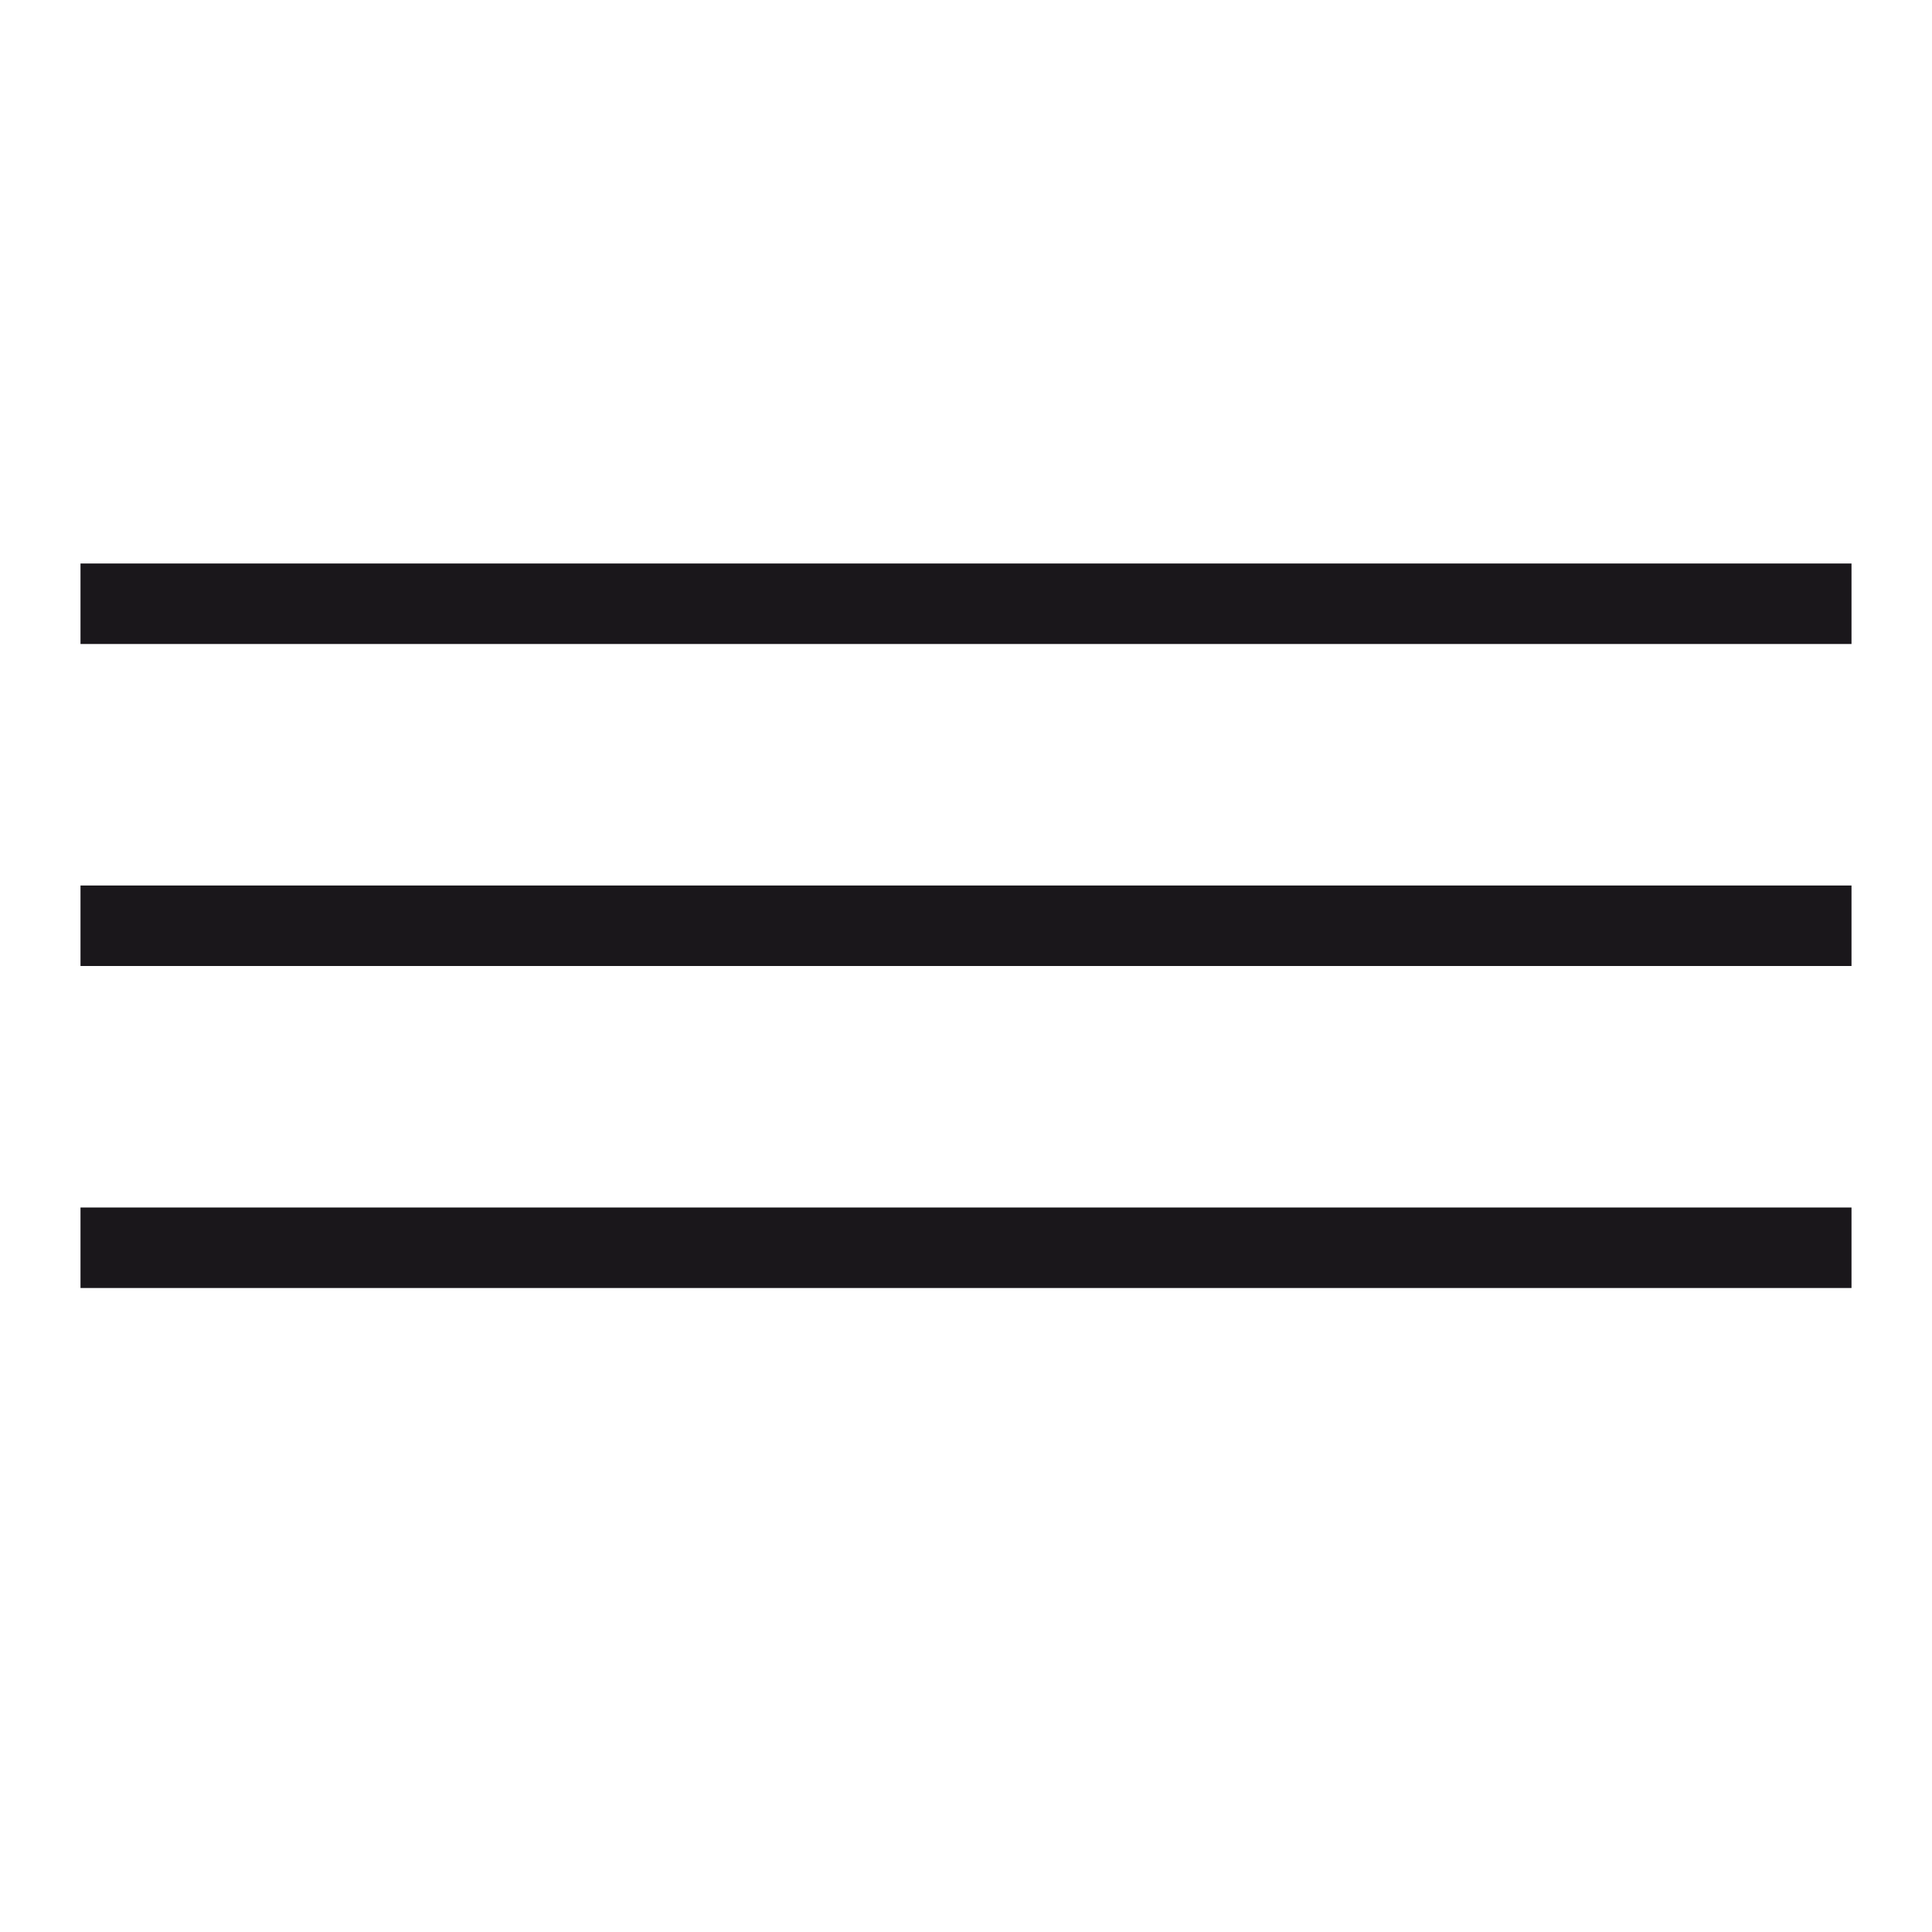
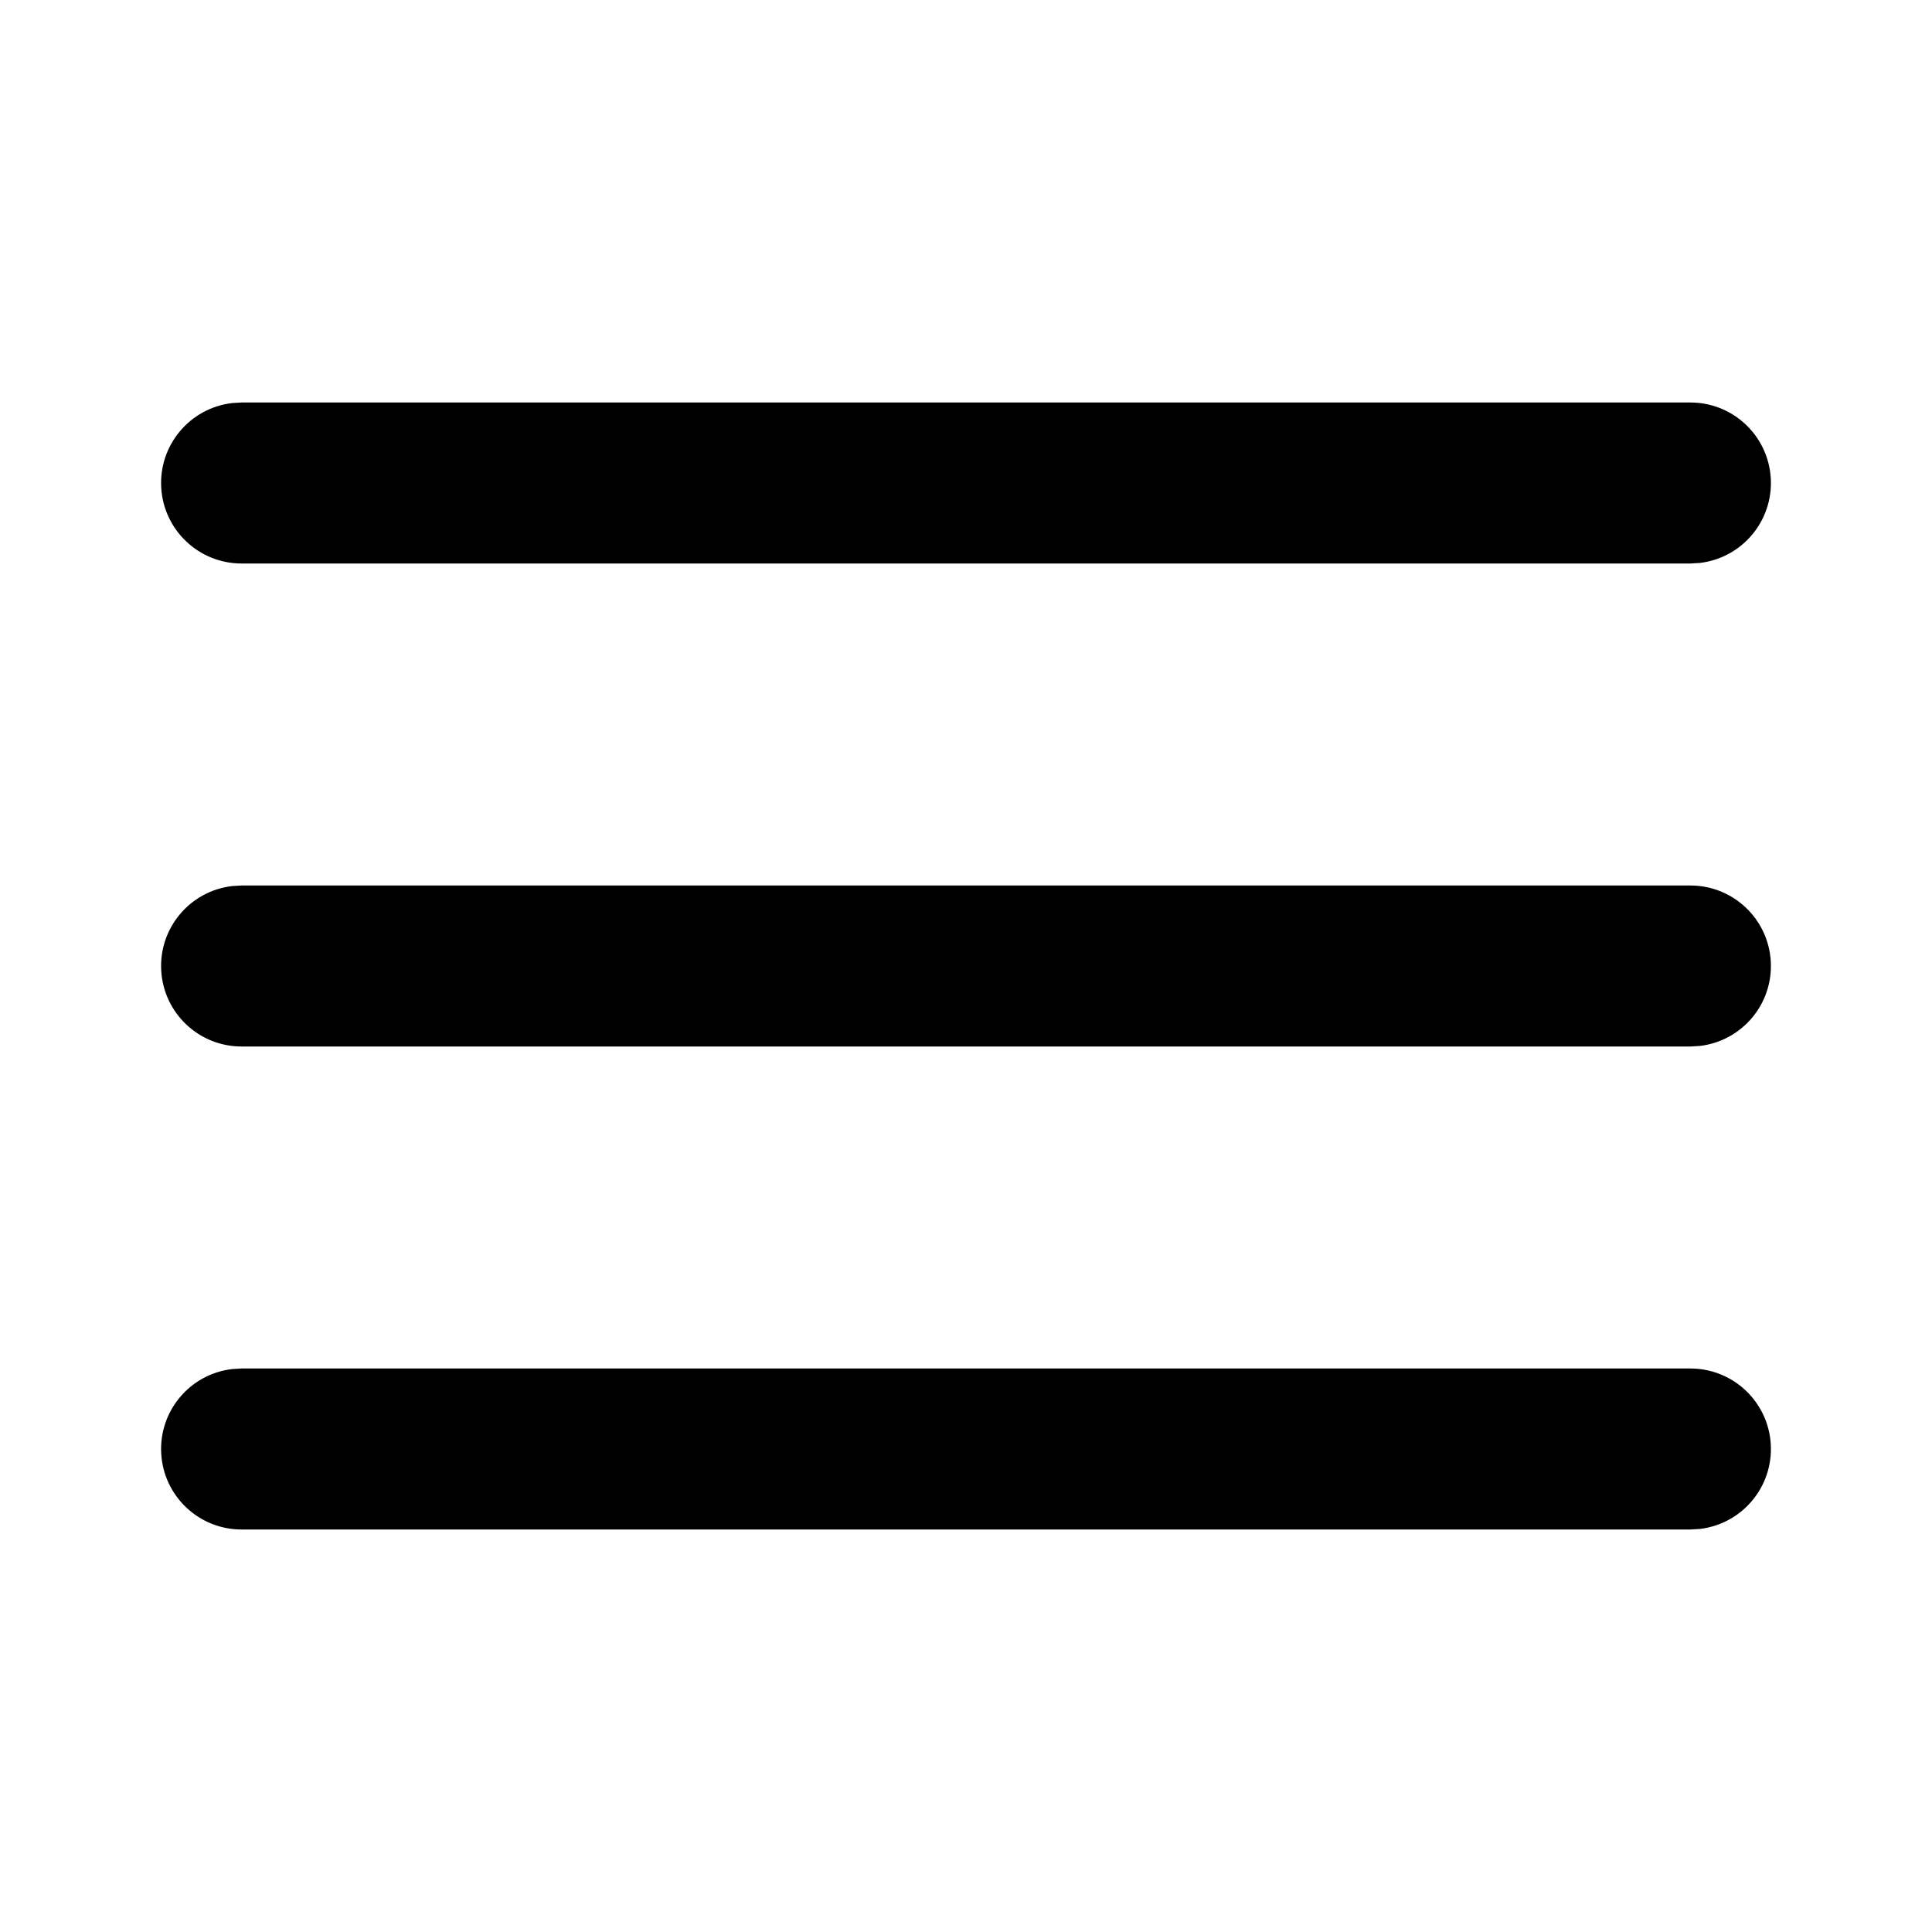
<svg xmlns="http://www.w3.org/2000/svg" width="24" height="24" viewBox="0 0 24 24">
-   <defs>
-     <style>.a{fill:#1a171b}</style>
-   </defs>
-   <path class="a" d="M23 11H1v1h22M23 7H1v1h22M23 15H1v1h22" />
+   <path d="M21 17a1 1 0 0 1 .117 1.993L21 19H3a1 1 0 0 1-.117-1.993L3 17h18zm0-6a1 1 0 0 1 .117 1.993L21 13H3a1 1 0 0 1-.117-1.993L3 11h18zm0-6a1 1 0 0 1 .117 1.993L21 7H3a1 1 0 0 1-.117-1.993L3 5h18z" />
</svg>
